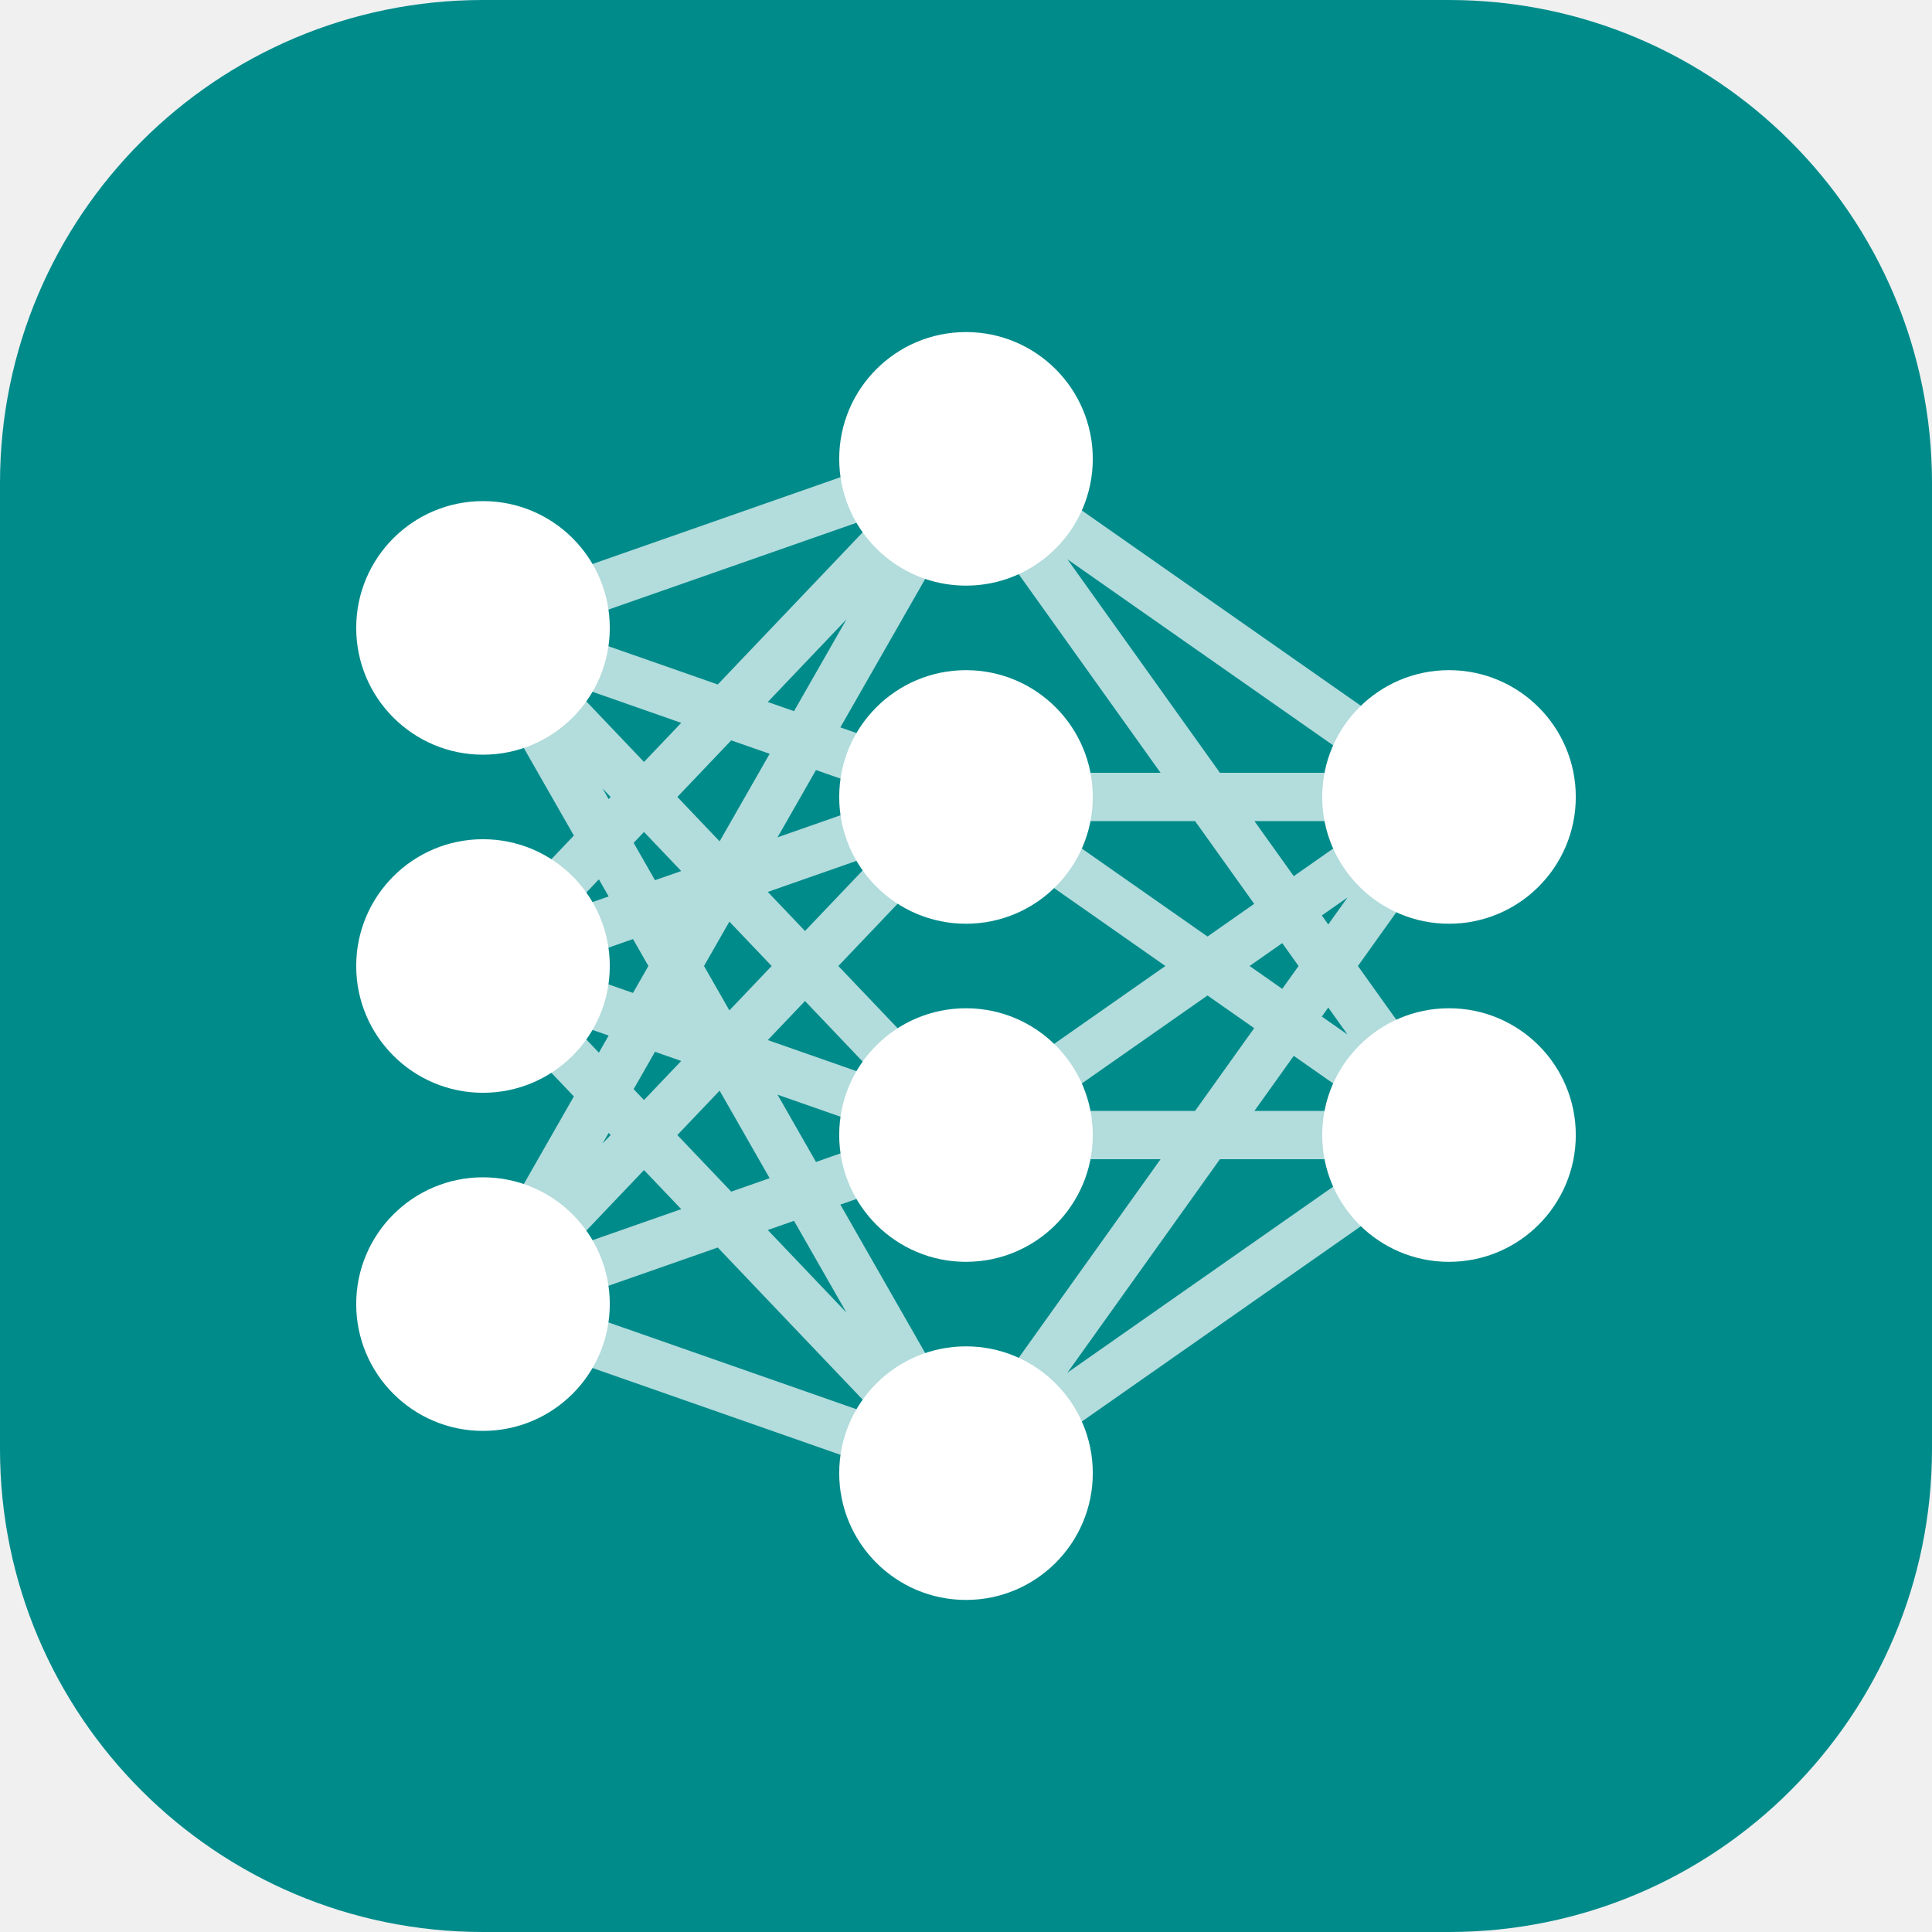
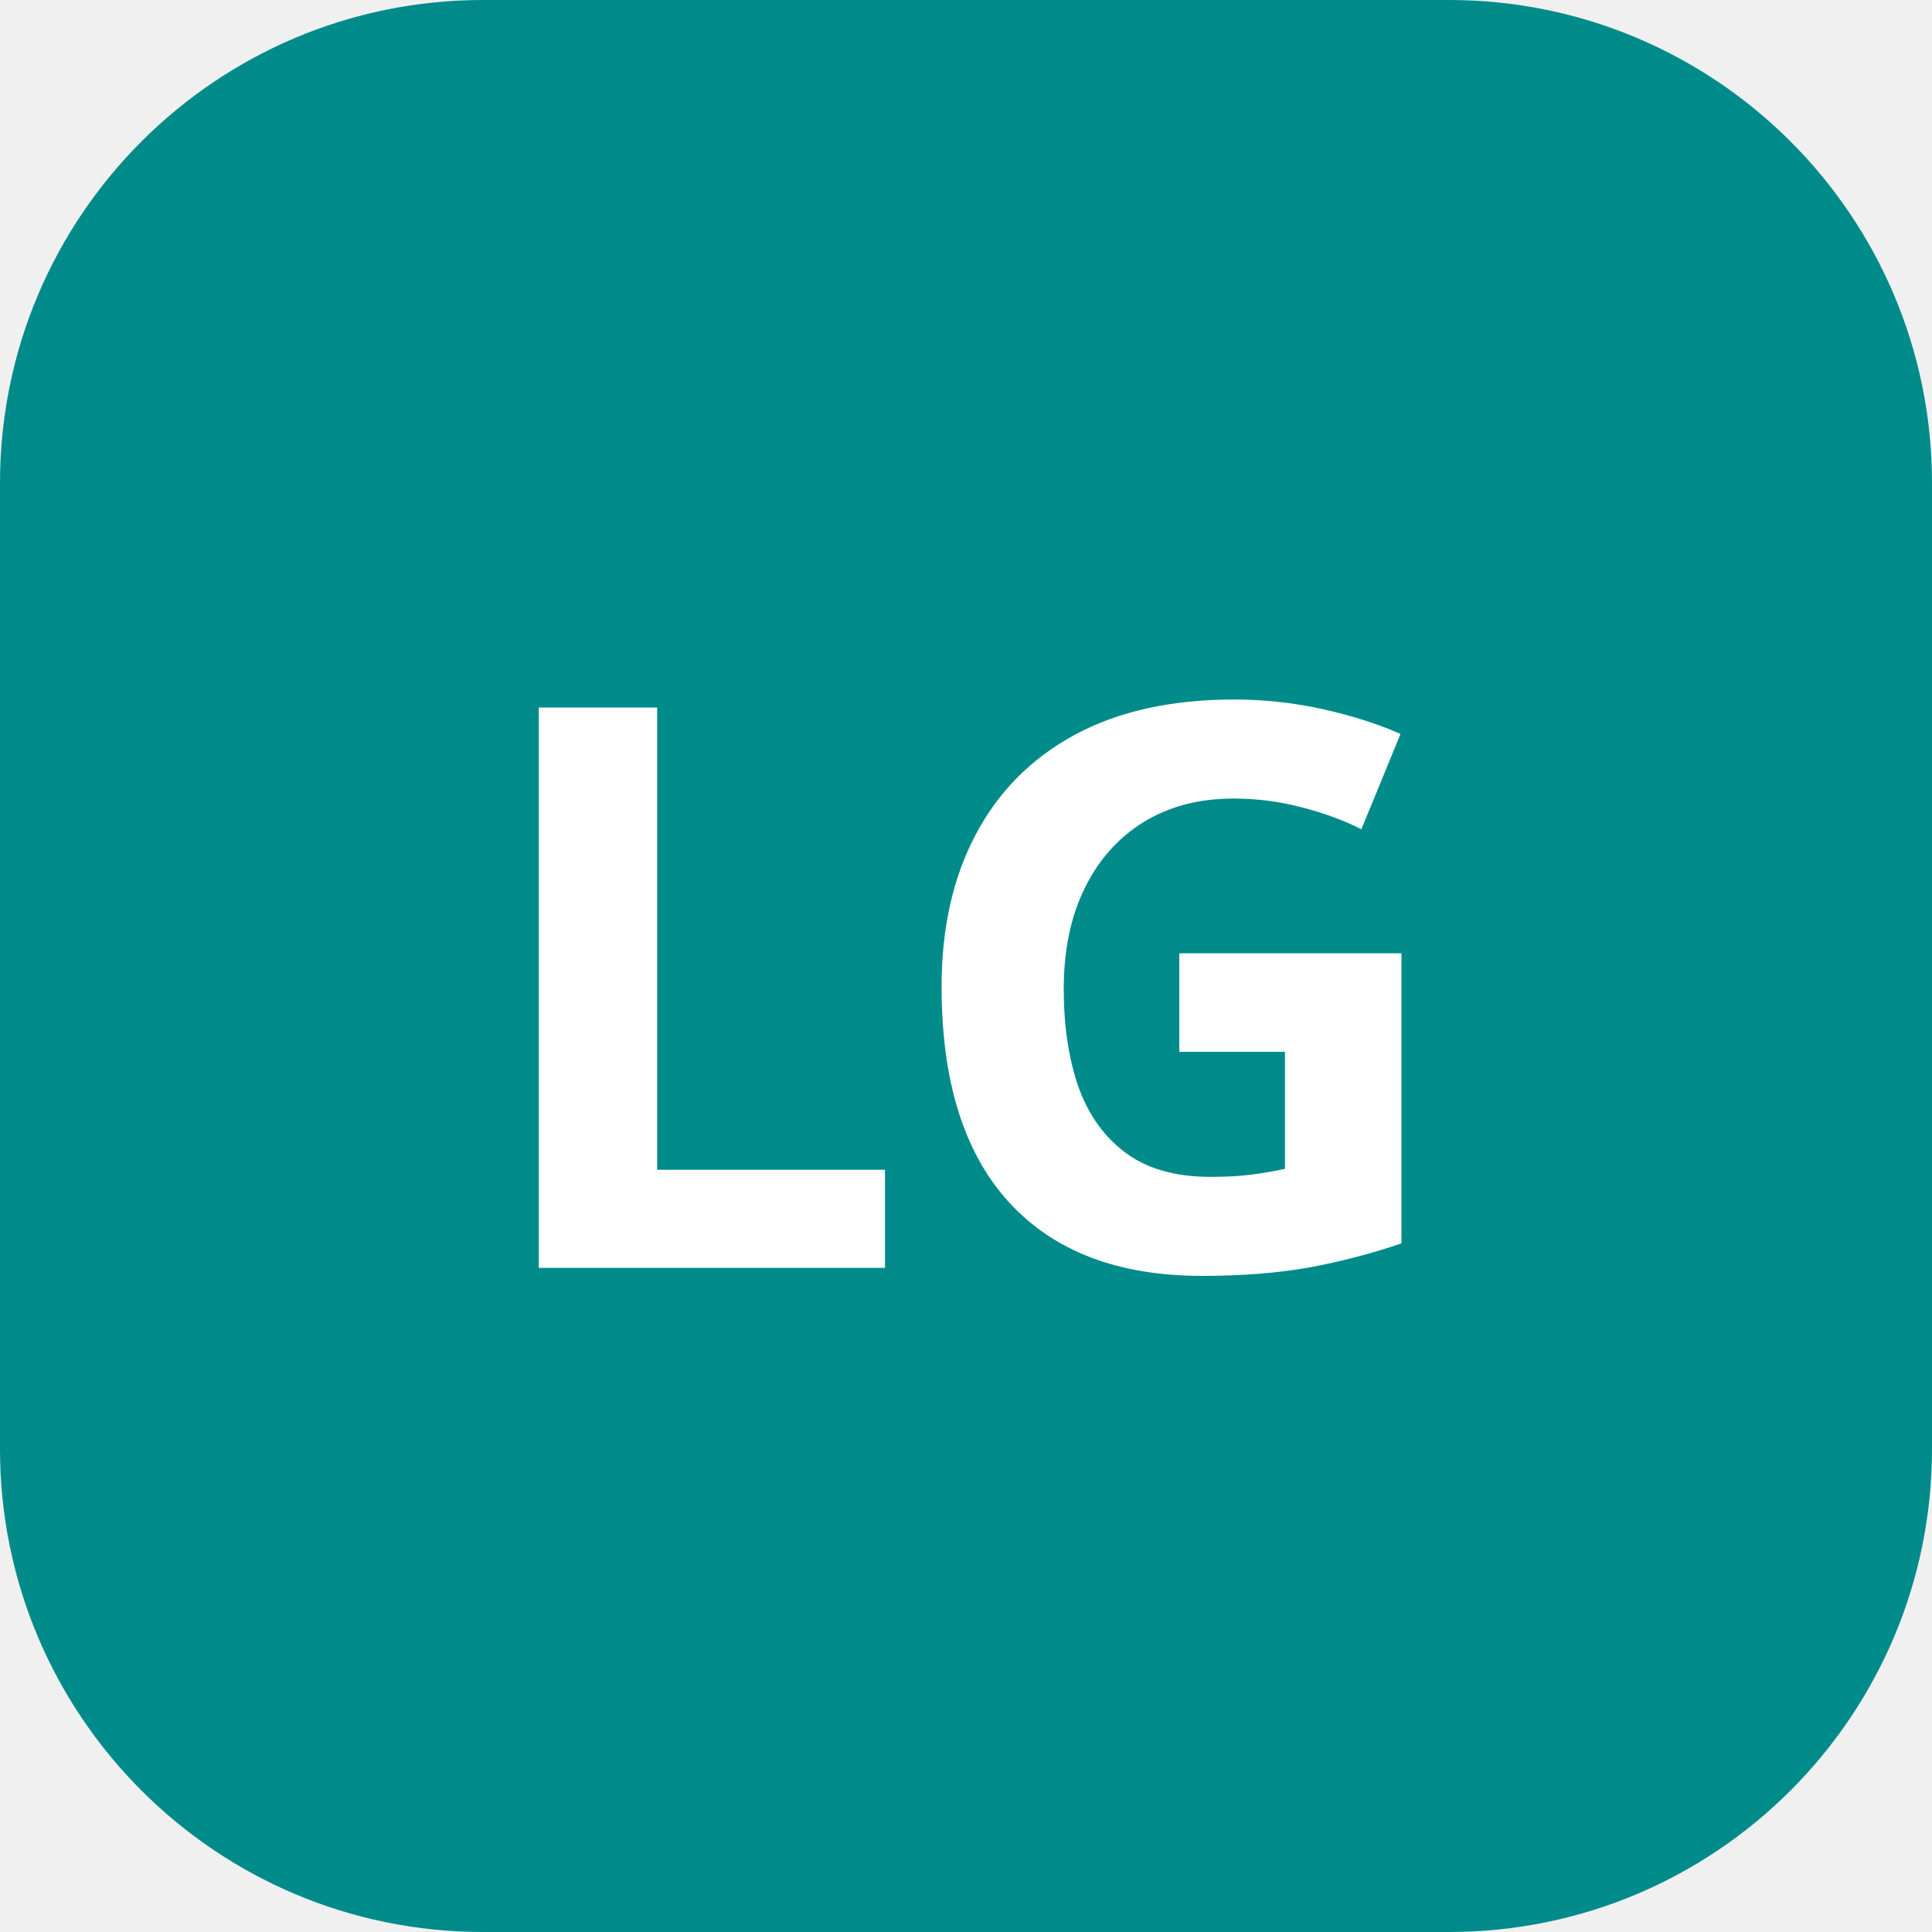
<svg xmlns="http://www.w3.org/2000/svg" viewBox="0 0 64 64">
  <rect width="64" height="64" rx="16" fill="#008B8B" />
-   <g transform="translate(8 8) scale(2)">
-     <path d="M4 6.4L12 3.6M4 6.4L12 9.2M4 6.4L12 14.8M4 6.4L12 20.4M4 12L12 3.6M4 12L12 9.2M4 12L12 14.8M4 12L12 20.4M4 17.6L12 3.6M4 17.6L12 9.2M4 17.6L12 14.8M4 17.6L12 20.4M12 3.6L20 9.2M12 3.6L20 14.8M12 9.2L20 9.2M12 9.2L20 14.8M12 14.8L20 9.2M12 14.8L20 14.8M12 20.4L20 9.2M12 20.4L20 14.8" fill="none" stroke="#fff" stroke-width=".8" stroke-opacity=".7" stroke-linecap="round" />
-     <g fill="#fff">
-       <circle cx="4" cy="6.4" r="2.1" />
-       <circle cx="4" cy="12" r="2.1" />
-       <circle cx="4" cy="17.6" r="2.1" />
-       <circle cx="12" cy="3.6" r="2.1" />
-       <circle cx="12" cy="9.2" r="2.1" />
-       <circle cx="12" cy="14.8" r="2.1" />
-       <circle cx="12" cy="20.4" r="2.1" />
-       <circle cx="20" cy="9.2" r="2.1" />
-       <circle cx="20" cy="14.8" r="2.1" />
-     </g>
-   </g>
+   <text x="32" y="42" font-family="Verdana, sans-serif" font-size="26" font-weight="700" text-anchor="middle" fill="#ffffff">LG</text>
</svg>
